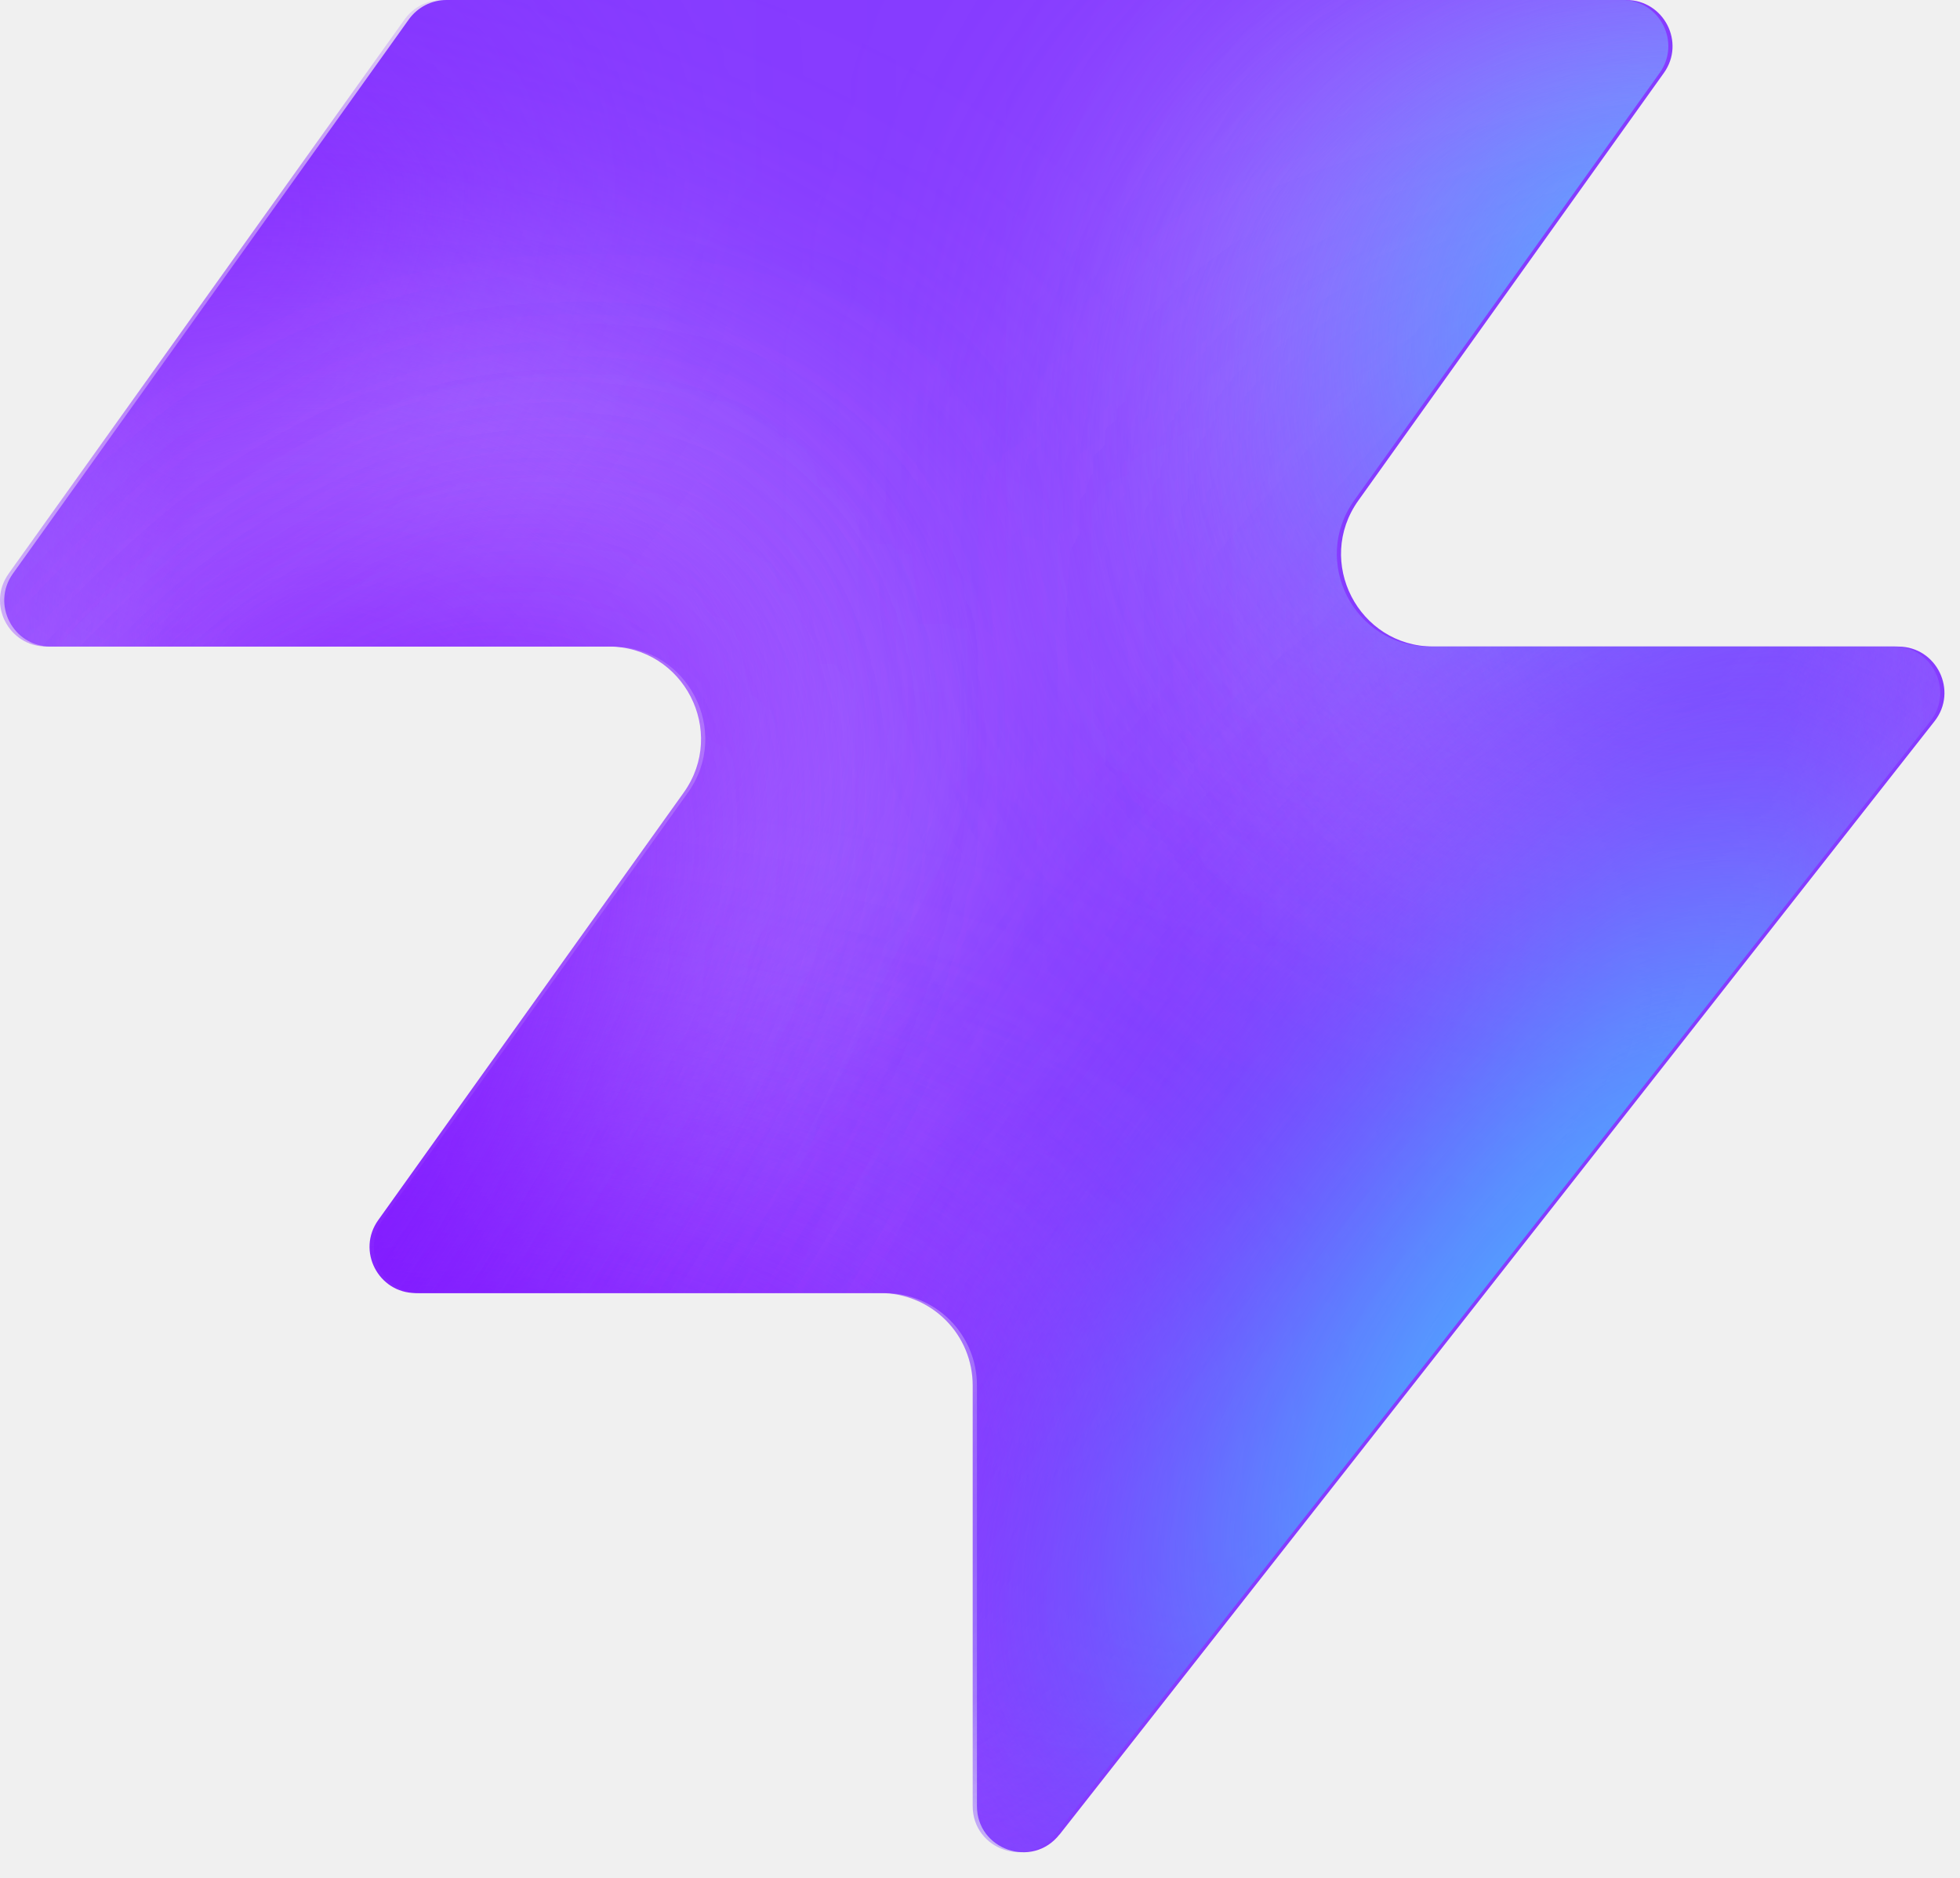
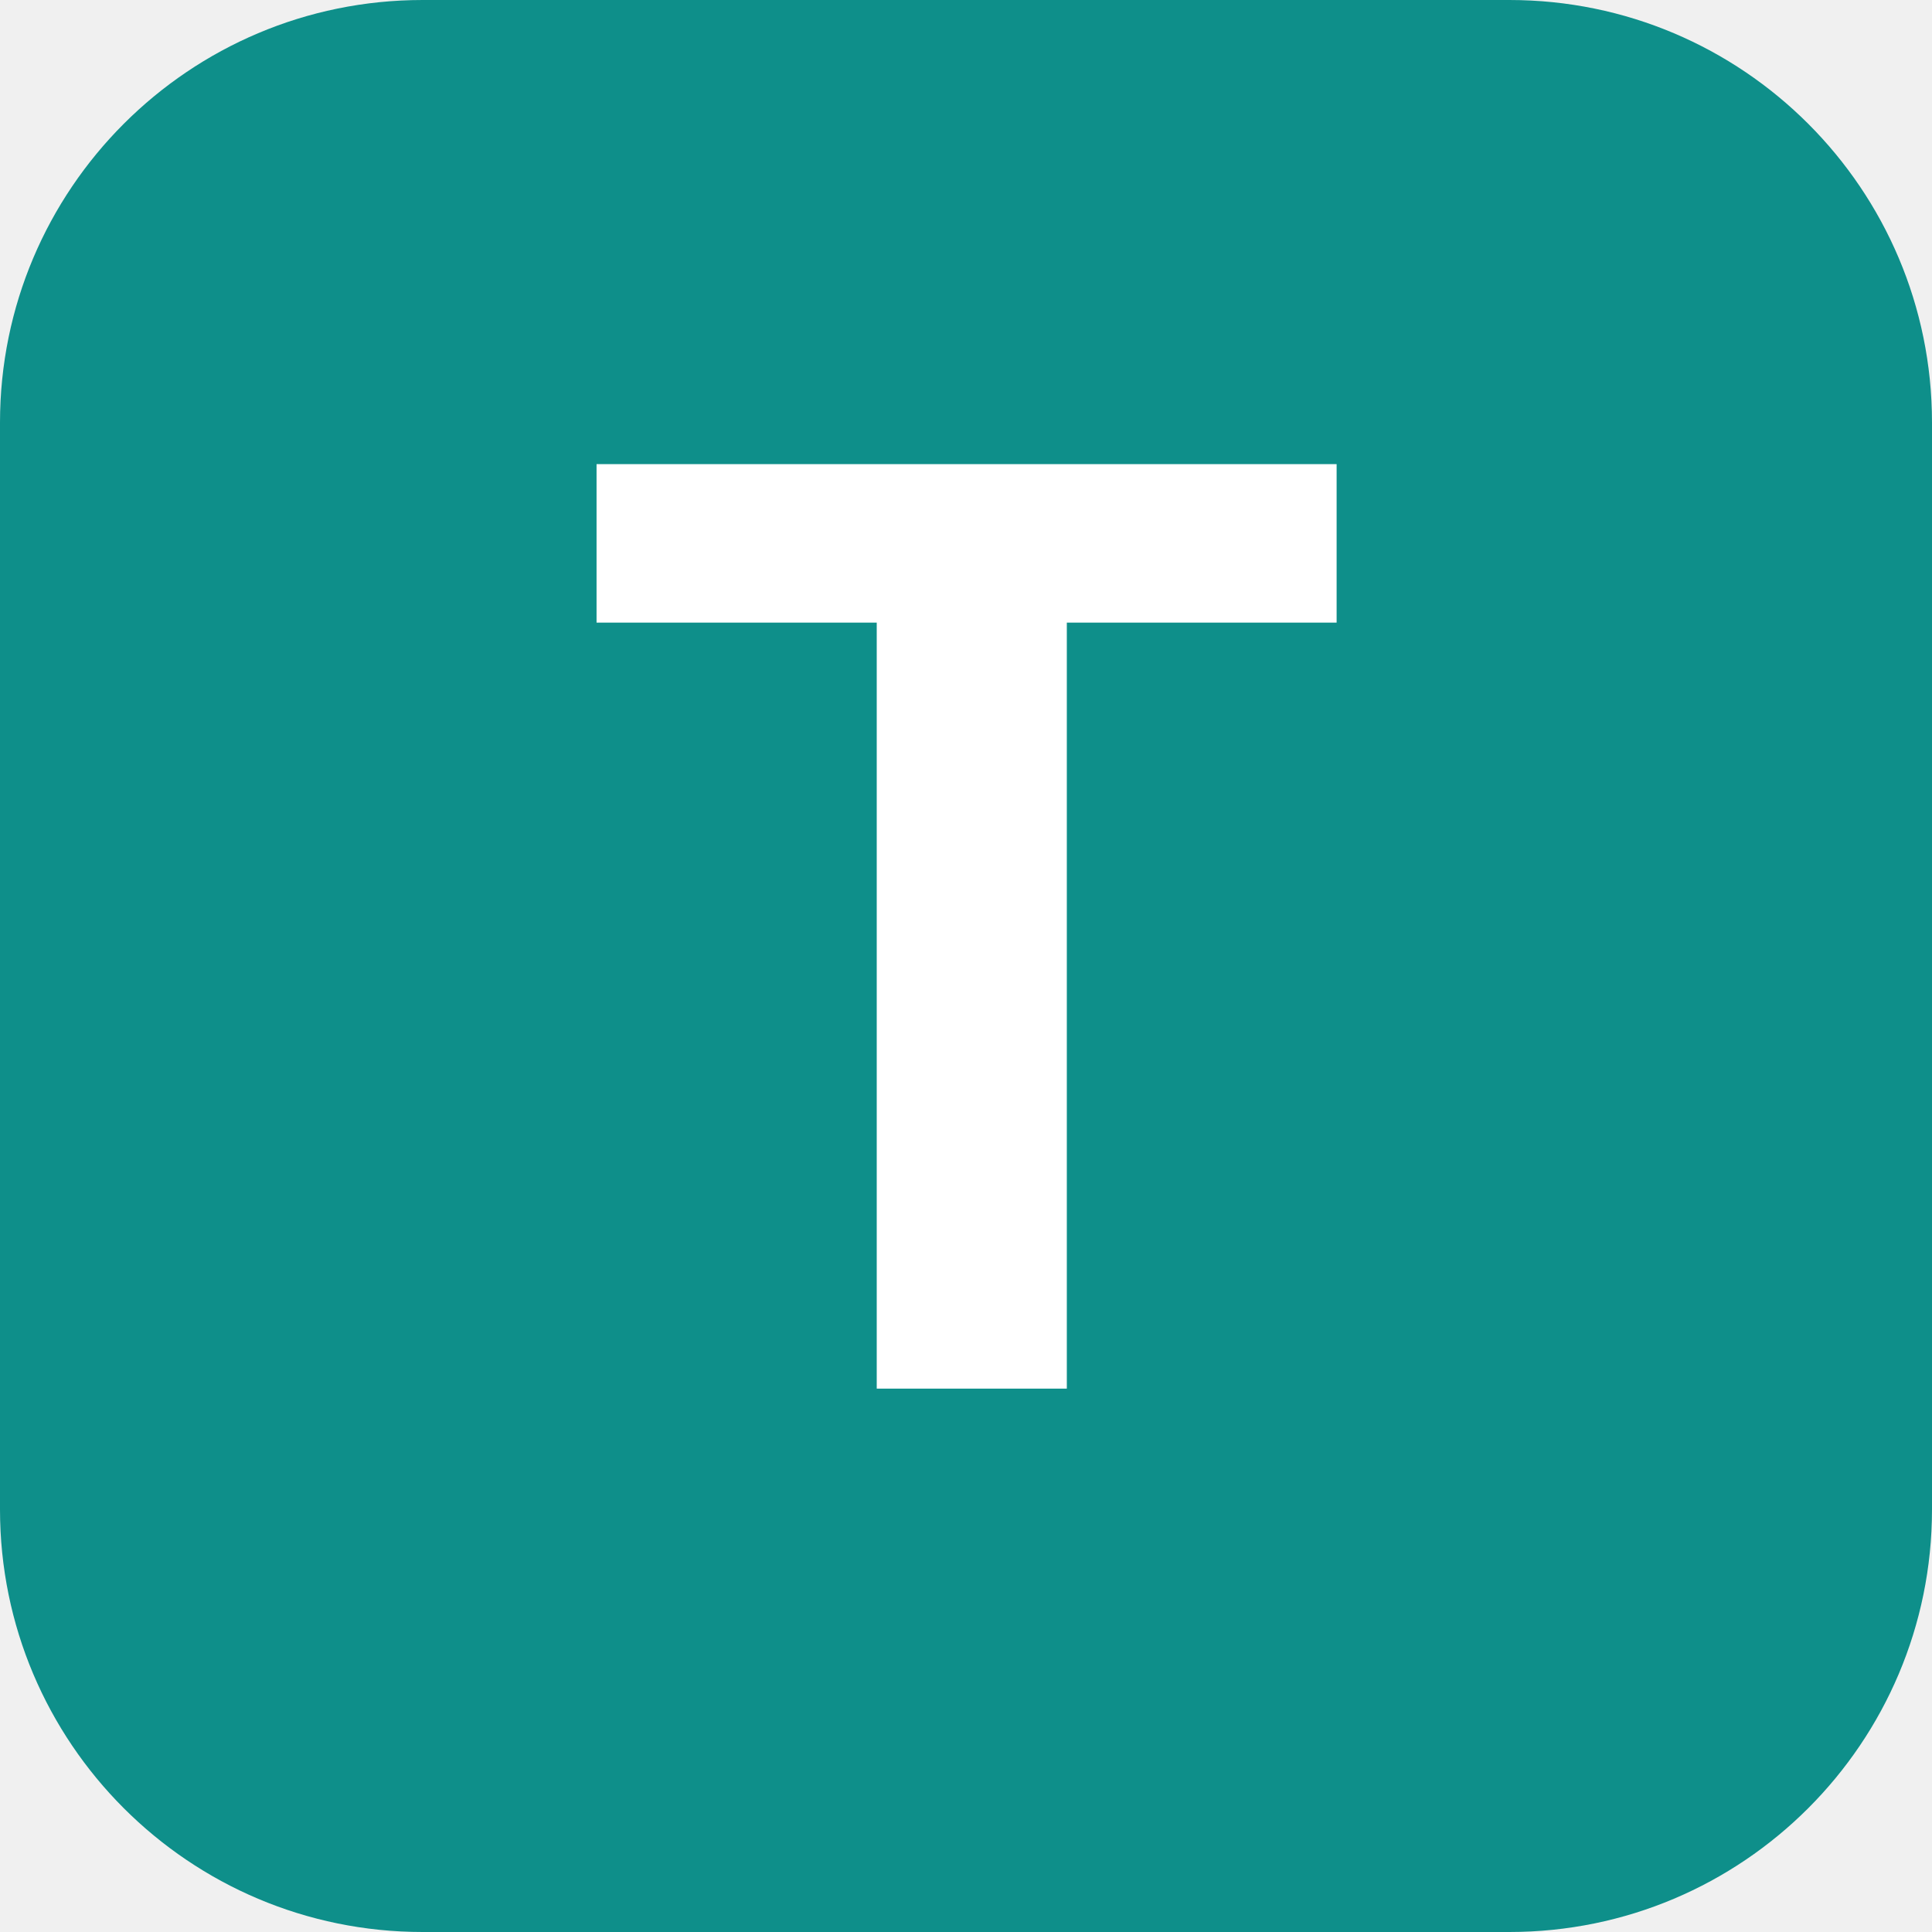
- <svg xmlns="http://www.w3.org/2000/svg" width="48" height="46" fill="none" viewBox="0 0 48 46">
-   <path fill="#863bff" d="M25.946 44.938c-.664.845-2.021.375-2.021-.698V33.937a2.26 2.26 0 0 0-2.262-2.262H10.287c-.92 0-1.456-1.04-.92-1.788l7.48-10.471c1.07-1.497 0-3.578-1.842-3.578H1.237c-.92 0-1.456-1.04-.92-1.788L10.013.474c.214-.297.556-.474.92-.474h28.894c.92 0 1.456 1.04.92 1.788l-7.48 10.471c-1.07 1.498 0 3.579 1.842 3.579h11.377c.943 0 1.473 1.088.89 1.83L25.947 44.94z" style="fill:#863bff;fill:color(display-p3 .525 .23 1);fill-opacity:1" />
-   <mask id="a" width="48" height="46" x="0" y="0" maskUnits="userSpaceOnUse" style="mask-type:alpha">
-     <path fill="#000" d="M25.842 44.938c-.664.844-2.021.375-2.021-.698V33.937a2.26 2.26 0 0 0-2.262-2.262H10.183c-.92 0-1.456-1.04-.92-1.788l7.48-10.471c1.07-1.498 0-3.579-1.842-3.579H1.133c-.92 0-1.456-1.04-.92-1.787L9.91.473c.214-.297.556-.474.92-.474h28.894c.92 0 1.456 1.04.92 1.788l-7.48 10.471c-1.07 1.498 0 3.578 1.842 3.578h11.377c.943 0 1.473 1.088.89 1.832L25.843 44.94z" style="fill:#000;fill-opacity:1" />
-   </mask>
-   <g mask="url(#a)">
-     <g filter="url(#b)">
-       <ellipse cx="5.508" cy="14.704" fill="#ede6ff" rx="5.508" ry="14.704" style="fill:#ede6ff;fill:color(display-p3 .927 .903 1);fill-opacity:1" transform="matrix(.00324 1 1 -.00324 -4.47 31.516)" />
-     </g>
-     <g filter="url(#c)">
-       <ellipse cx="10.399" cy="29.851" fill="#ede6ff" rx="10.399" ry="29.851" style="fill:#ede6ff;fill:color(display-p3 .927 .903 1);fill-opacity:1" transform="matrix(.00324 1 1 -.00324 -39.328 7.883)" />
-     </g>
-     <g filter="url(#d)">
-       <ellipse cx="5.508" cy="30.487" fill="#7e14ff" rx="5.508" ry="30.487" style="fill:#7e14ff;fill:color(display-p3 .492 .077 1);fill-opacity:1" transform="rotate(89.814 -25.913 -14.639)scale(1 -1)" />
-     </g>
-     <g filter="url(#e)">
-       <ellipse cx="5.508" cy="30.599" fill="#7e14ff" rx="5.508" ry="30.599" style="fill:#7e14ff;fill:color(display-p3 .492 .077 1);fill-opacity:1" transform="rotate(89.814 -32.644 -3.334)scale(1 -1)" />
-     </g>
-     <g filter="url(#f)">
-       <ellipse cx="5.508" cy="30.599" fill="#7e14ff" rx="5.508" ry="30.599" style="fill:#7e14ff;fill:color(display-p3 .492 .077 1);fill-opacity:1" transform="matrix(.00324 1 1 -.00324 -34.34 30.47)" />
-     </g>
-     <g filter="url(#g)">
-       <ellipse cx="14.072" cy="22.078" fill="#ede6ff" rx="14.072" ry="22.078" style="fill:#ede6ff;fill:color(display-p3 .927 .903 1);fill-opacity:1" transform="rotate(93.35 24.506 48.493)scale(-1 1)" />
-     </g>
-     <g filter="url(#h)">
-       <ellipse cx="3.47" cy="21.501" fill="#7e14ff" rx="3.47" ry="21.501" style="fill:#7e14ff;fill:color(display-p3 .492 .077 1);fill-opacity:1" transform="rotate(89.009 28.708 47.59)scale(-1 1)" />
-     </g>
-     <g filter="url(#i)">
-       <ellipse cx="3.47" cy="21.501" fill="#7e14ff" rx="3.47" ry="21.501" style="fill:#7e14ff;fill:color(display-p3 .492 .077 1);fill-opacity:1" transform="rotate(89.009 28.708 47.59)scale(-1 1)" />
-     </g>
-     <g filter="url(#j)">
-       <ellipse cx=".387" cy="8.972" fill="#7e14ff" rx="4.407" ry="29.108" style="fill:#7e14ff;fill:color(display-p3 .492 .077 1);fill-opacity:1" transform="rotate(39.51 .387 8.972)" />
-     </g>
-     <g filter="url(#k)">
-       <ellipse cx="47.523" cy="-6.092" fill="#7e14ff" rx="4.407" ry="29.108" style="fill:#7e14ff;fill:color(display-p3 .492 .077 1);fill-opacity:1" transform="rotate(37.892 47.523 -6.092)" />
-     </g>
-     <g filter="url(#l)">
-       <ellipse cx="41.412" cy="6.333" fill="#47bfff" rx="5.971" ry="9.665" style="fill:#47bfff;fill:color(display-p3 .28 .748 1);fill-opacity:1" transform="rotate(37.892 41.412 6.333)" />
-     </g>
-     <g filter="url(#m)">
-       <ellipse cx="-1.879" cy="38.332" fill="#7e14ff" rx="4.407" ry="29.108" style="fill:#7e14ff;fill:color(display-p3 .492 .077 1);fill-opacity:1" transform="rotate(37.892 -1.88 38.332)" />
-     </g>
-     <g filter="url(#n)">
-       <ellipse cx="-1.879" cy="38.332" fill="#7e14ff" rx="4.407" ry="29.108" style="fill:#7e14ff;fill:color(display-p3 .492 .077 1);fill-opacity:1" transform="rotate(37.892 -1.88 38.332)" />
-     </g>
-     <g filter="url(#o)">
-       <ellipse cx="35.651" cy="29.907" fill="#7e14ff" rx="4.407" ry="29.108" style="fill:#7e14ff;fill:color(display-p3 .492 .077 1);fill-opacity:1" transform="rotate(37.892 35.651 29.907)" />
-     </g>
-     <g filter="url(#p)">
-       <ellipse cx="38.418" cy="32.4" fill="#47bfff" rx="5.971" ry="15.297" style="fill:#47bfff;fill:color(display-p3 .28 .748 1);fill-opacity:1" transform="rotate(37.892 38.418 32.4)" />
-     </g>
-   </g>
-   <defs>
-     <filter id="b" width="60.045" height="41.654" x="-19.77" y="16.149" color-interpolation-filters="sRGB" filterUnits="userSpaceOnUse">
-       <feFlood flood-opacity="0" result="BackgroundImageFix" />
-       <feBlend in="SourceGraphic" in2="BackgroundImageFix" result="shape" />
-       <feGaussianBlur result="effect1_foregroundBlur_2002_17158" stdDeviation="7.659" />
-     </filter>
-     <filter id="c" width="90.34" height="51.437" x="-54.613" y="-7.533" color-interpolation-filters="sRGB" filterUnits="userSpaceOnUse">
-       <feFlood flood-opacity="0" result="BackgroundImageFix" />
-       <feBlend in="SourceGraphic" in2="BackgroundImageFix" result="shape" />
-       <feGaussianBlur result="effect1_foregroundBlur_2002_17158" stdDeviation="7.659" />
-     </filter>
-     <filter id="d" width="79.355" height="29.4" x="-49.64" y="2.03" color-interpolation-filters="sRGB" filterUnits="userSpaceOnUse">
-       <feFlood flood-opacity="0" result="BackgroundImageFix" />
-       <feBlend in="SourceGraphic" in2="BackgroundImageFix" result="shape" />
-       <feGaussianBlur result="effect1_foregroundBlur_2002_17158" stdDeviation="4.596" />
-     </filter>
-     <filter id="e" width="79.579" height="29.4" x="-45.045" y="20.029" color-interpolation-filters="sRGB" filterUnits="userSpaceOnUse">
-       <feFlood flood-opacity="0" result="BackgroundImageFix" />
-       <feBlend in="SourceGraphic" in2="BackgroundImageFix" result="shape" />
-       <feGaussianBlur result="effect1_foregroundBlur_2002_17158" stdDeviation="4.596" />
-     </filter>
-     <filter id="f" width="79.579" height="29.4" x="-43.513" y="21.178" color-interpolation-filters="sRGB" filterUnits="userSpaceOnUse">
-       <feFlood flood-opacity="0" result="BackgroundImageFix" />
-       <feBlend in="SourceGraphic" in2="BackgroundImageFix" result="shape" />
-       <feGaussianBlur result="effect1_foregroundBlur_2002_17158" stdDeviation="4.596" />
-     </filter>
-     <filter id="g" width="74.749" height="58.852" x="15.756" y="-17.901" color-interpolation-filters="sRGB" filterUnits="userSpaceOnUse">
-       <feFlood flood-opacity="0" result="BackgroundImageFix" />
-       <feBlend in="SourceGraphic" in2="BackgroundImageFix" result="shape" />
-       <feGaussianBlur result="effect1_foregroundBlur_2002_17158" stdDeviation="7.659" />
-     </filter>
-     <filter id="h" width="61.377" height="25.362" x="23.548" y="2.284" color-interpolation-filters="sRGB" filterUnits="userSpaceOnUse">
-       <feFlood flood-opacity="0" result="BackgroundImageFix" />
-       <feBlend in="SourceGraphic" in2="BackgroundImageFix" result="shape" />
-       <feGaussianBlur result="effect1_foregroundBlur_2002_17158" stdDeviation="4.596" />
-     </filter>
-     <filter id="i" width="61.377" height="25.362" x="23.548" y="2.284" color-interpolation-filters="sRGB" filterUnits="userSpaceOnUse">
-       <feFlood flood-opacity="0" result="BackgroundImageFix" />
-       <feBlend in="SourceGraphic" in2="BackgroundImageFix" result="shape" />
-       <feGaussianBlur result="effect1_foregroundBlur_2002_17158" stdDeviation="4.596" />
-     </filter>
-     <filter id="j" width="56.045" height="63.649" x="-27.636" y="-22.853" color-interpolation-filters="sRGB" filterUnits="userSpaceOnUse">
-       <feFlood flood-opacity="0" result="BackgroundImageFix" />
-       <feBlend in="SourceGraphic" in2="BackgroundImageFix" result="shape" />
-       <feGaussianBlur result="effect1_foregroundBlur_2002_17158" stdDeviation="4.596" />
-     </filter>
-     <filter id="k" width="54.814" height="64.646" x="20.116" y="-38.415" color-interpolation-filters="sRGB" filterUnits="userSpaceOnUse">
-       <feFlood flood-opacity="0" result="BackgroundImageFix" />
-       <feBlend in="SourceGraphic" in2="BackgroundImageFix" result="shape" />
-       <feGaussianBlur result="effect1_foregroundBlur_2002_17158" stdDeviation="4.596" />
-     </filter>
-     <filter id="l" width="33.541" height="35.313" x="24.641" y="-11.323" color-interpolation-filters="sRGB" filterUnits="userSpaceOnUse">
-       <feFlood flood-opacity="0" result="BackgroundImageFix" />
-       <feBlend in="SourceGraphic" in2="BackgroundImageFix" result="shape" />
-       <feGaussianBlur result="effect1_foregroundBlur_2002_17158" stdDeviation="4.596" />
-     </filter>
-     <filter id="m" width="54.814" height="64.646" x="-29.286" y="6.009" color-interpolation-filters="sRGB" filterUnits="userSpaceOnUse">
-       <feFlood flood-opacity="0" result="BackgroundImageFix" />
-       <feBlend in="SourceGraphic" in2="BackgroundImageFix" result="shape" />
-       <feGaussianBlur result="effect1_foregroundBlur_2002_17158" stdDeviation="4.596" />
-     </filter>
-     <filter id="n" width="54.814" height="64.646" x="-29.286" y="6.009" color-interpolation-filters="sRGB" filterUnits="userSpaceOnUse">
-       <feFlood flood-opacity="0" result="BackgroundImageFix" />
-       <feBlend in="SourceGraphic" in2="BackgroundImageFix" result="shape" />
-       <feGaussianBlur result="effect1_foregroundBlur_2002_17158" stdDeviation="4.596" />
-     </filter>
-     <filter id="o" width="54.814" height="64.646" x="8.244" y="-2.416" color-interpolation-filters="sRGB" filterUnits="userSpaceOnUse">
-       <feFlood flood-opacity="0" result="BackgroundImageFix" />
-       <feBlend in="SourceGraphic" in2="BackgroundImageFix" result="shape" />
-       <feGaussianBlur result="effect1_foregroundBlur_2002_17158" stdDeviation="4.596" />
-     </filter>
-     <filter id="p" width="39.409" height="43.623" x="18.713" y="10.588" color-interpolation-filters="sRGB" filterUnits="userSpaceOnUse">
-       <feFlood flood-opacity="0" result="BackgroundImageFix" />
-       <feBlend in="SourceGraphic" in2="BackgroundImageFix" result="shape" />
-       <feGaussianBlur result="effect1_foregroundBlur_2002_17158" stdDeviation="4.596" />
-     </filter>
-   </defs>
+ <svg xmlns="http://www.w3.org/2000/svg" viewBox="0 0 64 64">
+   <rect width="64" height="64" rx="14" fill="#0e8f8a" />
+   <text x="32" y="46" text-anchor="middle" font-family="Helvetica,Arial,sans-serif" font-size="42" font-weight="700" fill="#ffffff">T</text>
</svg>
